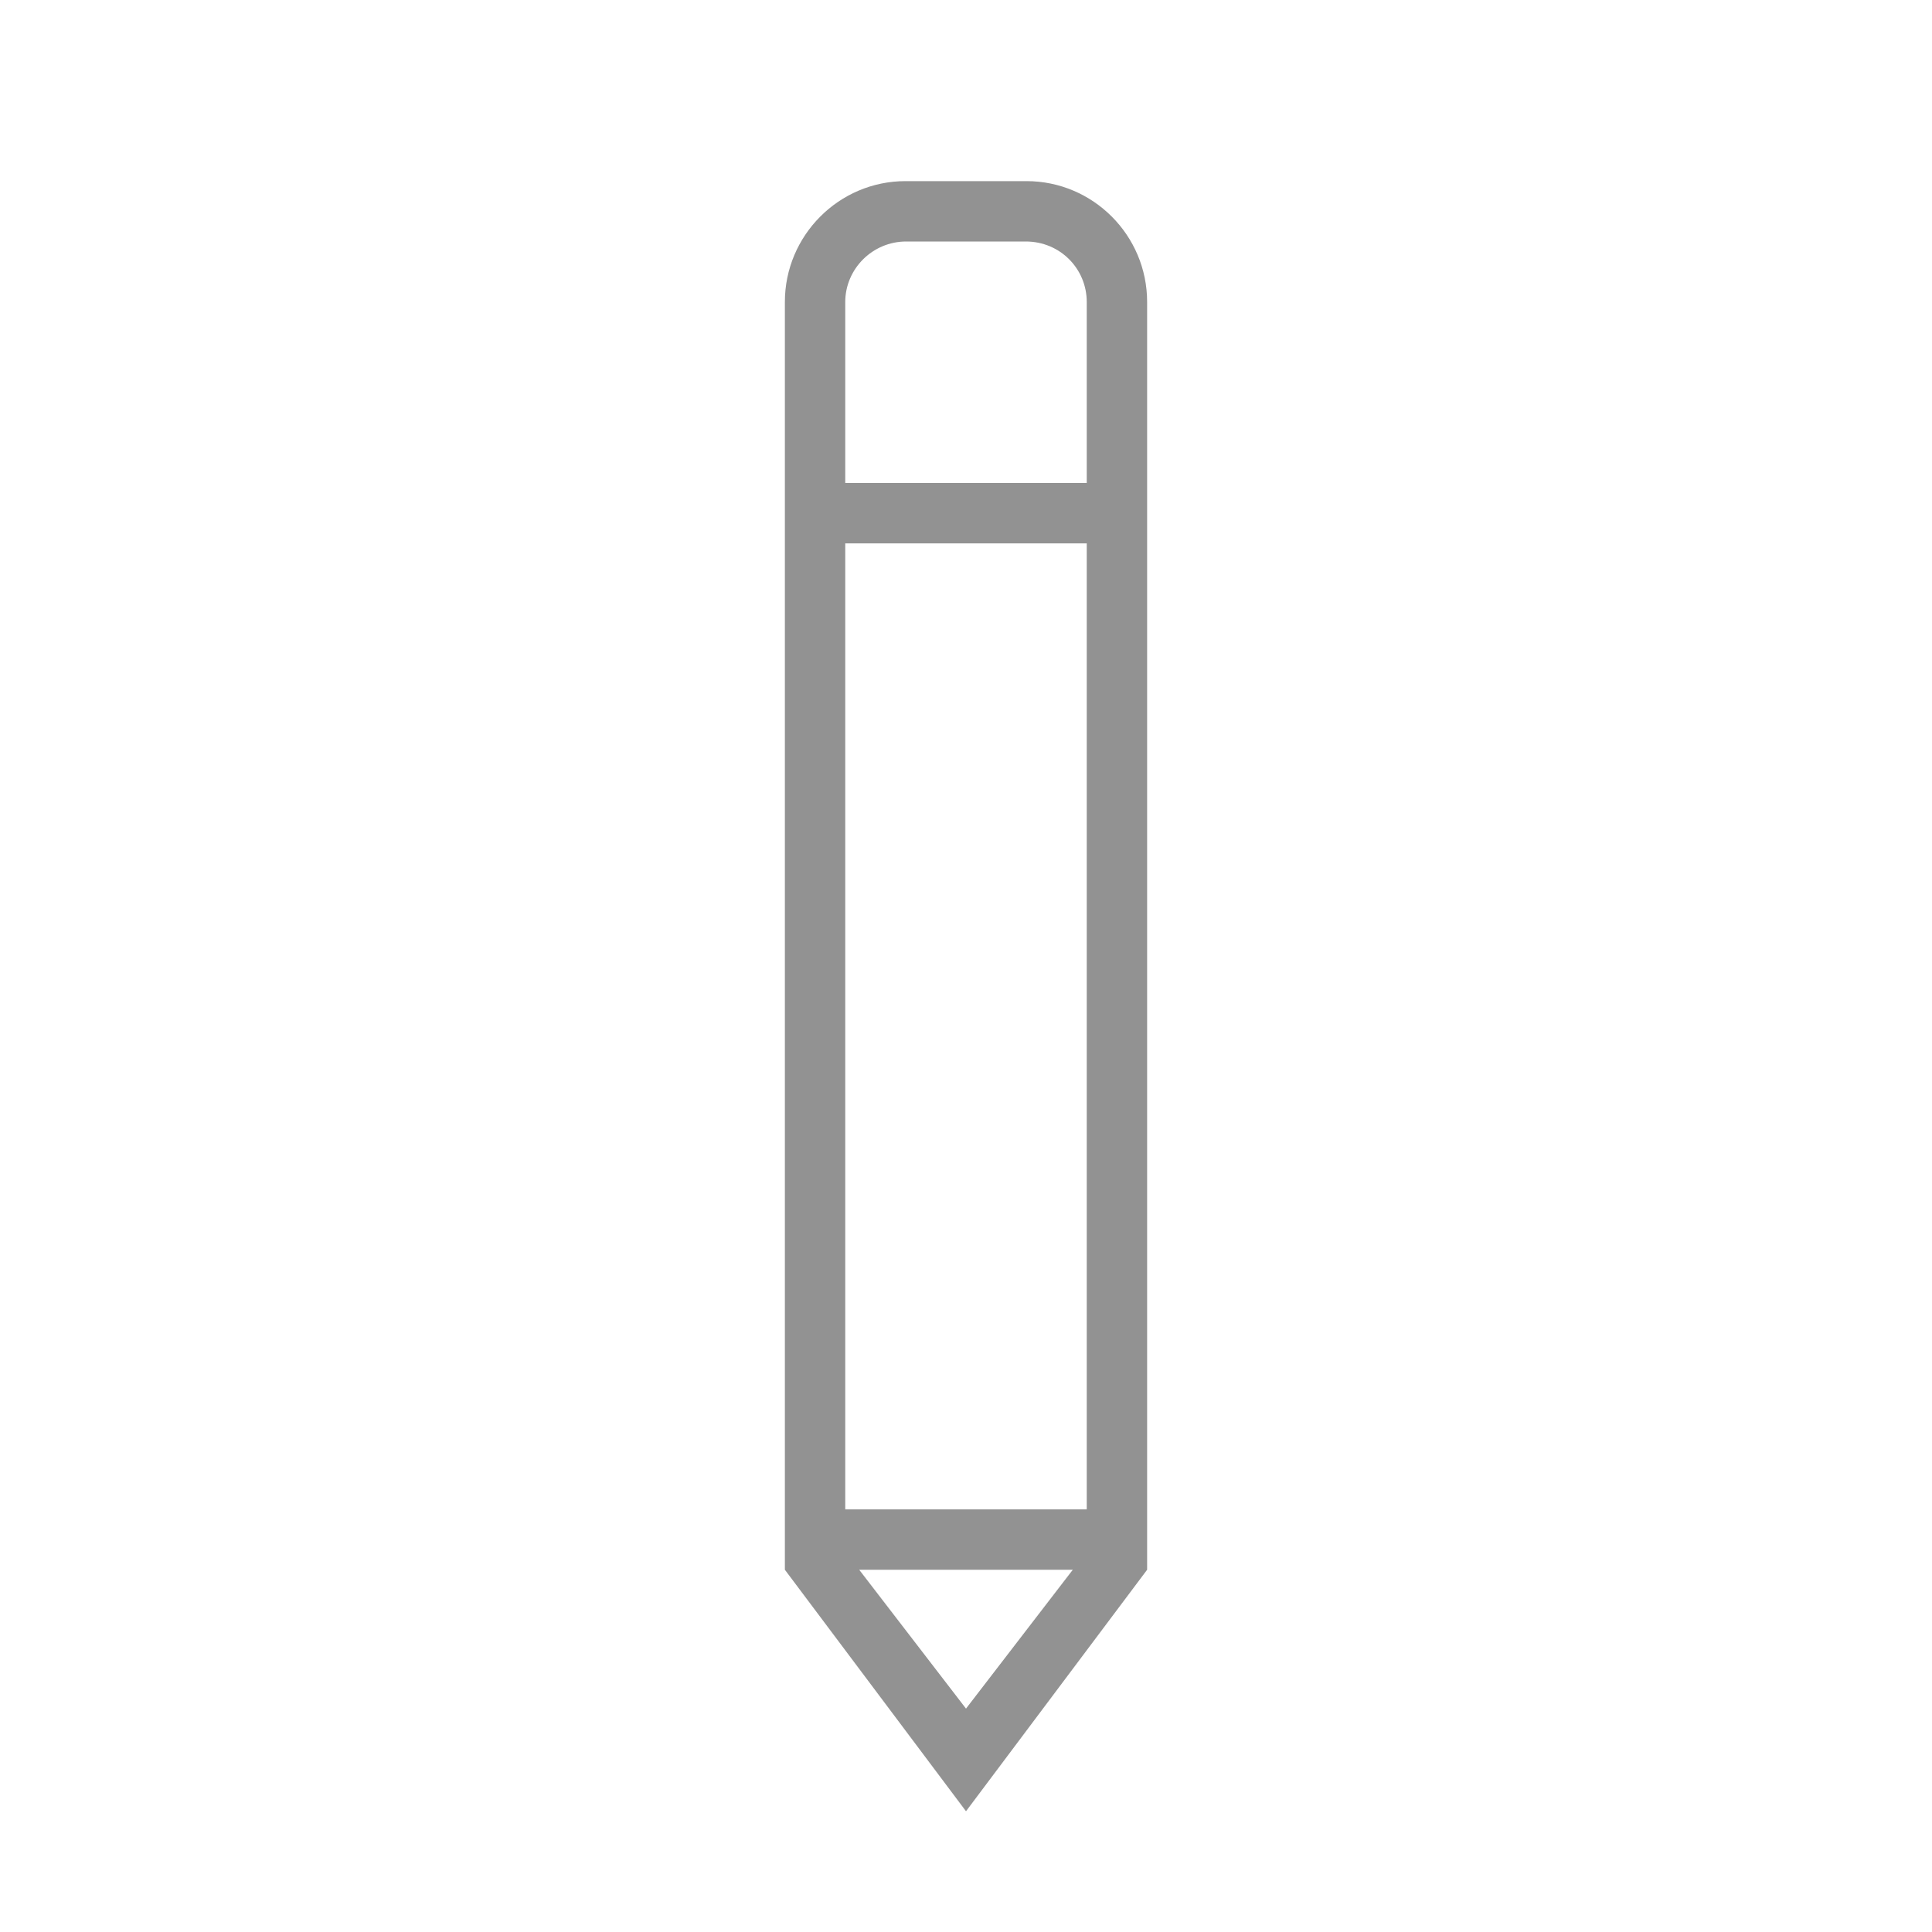
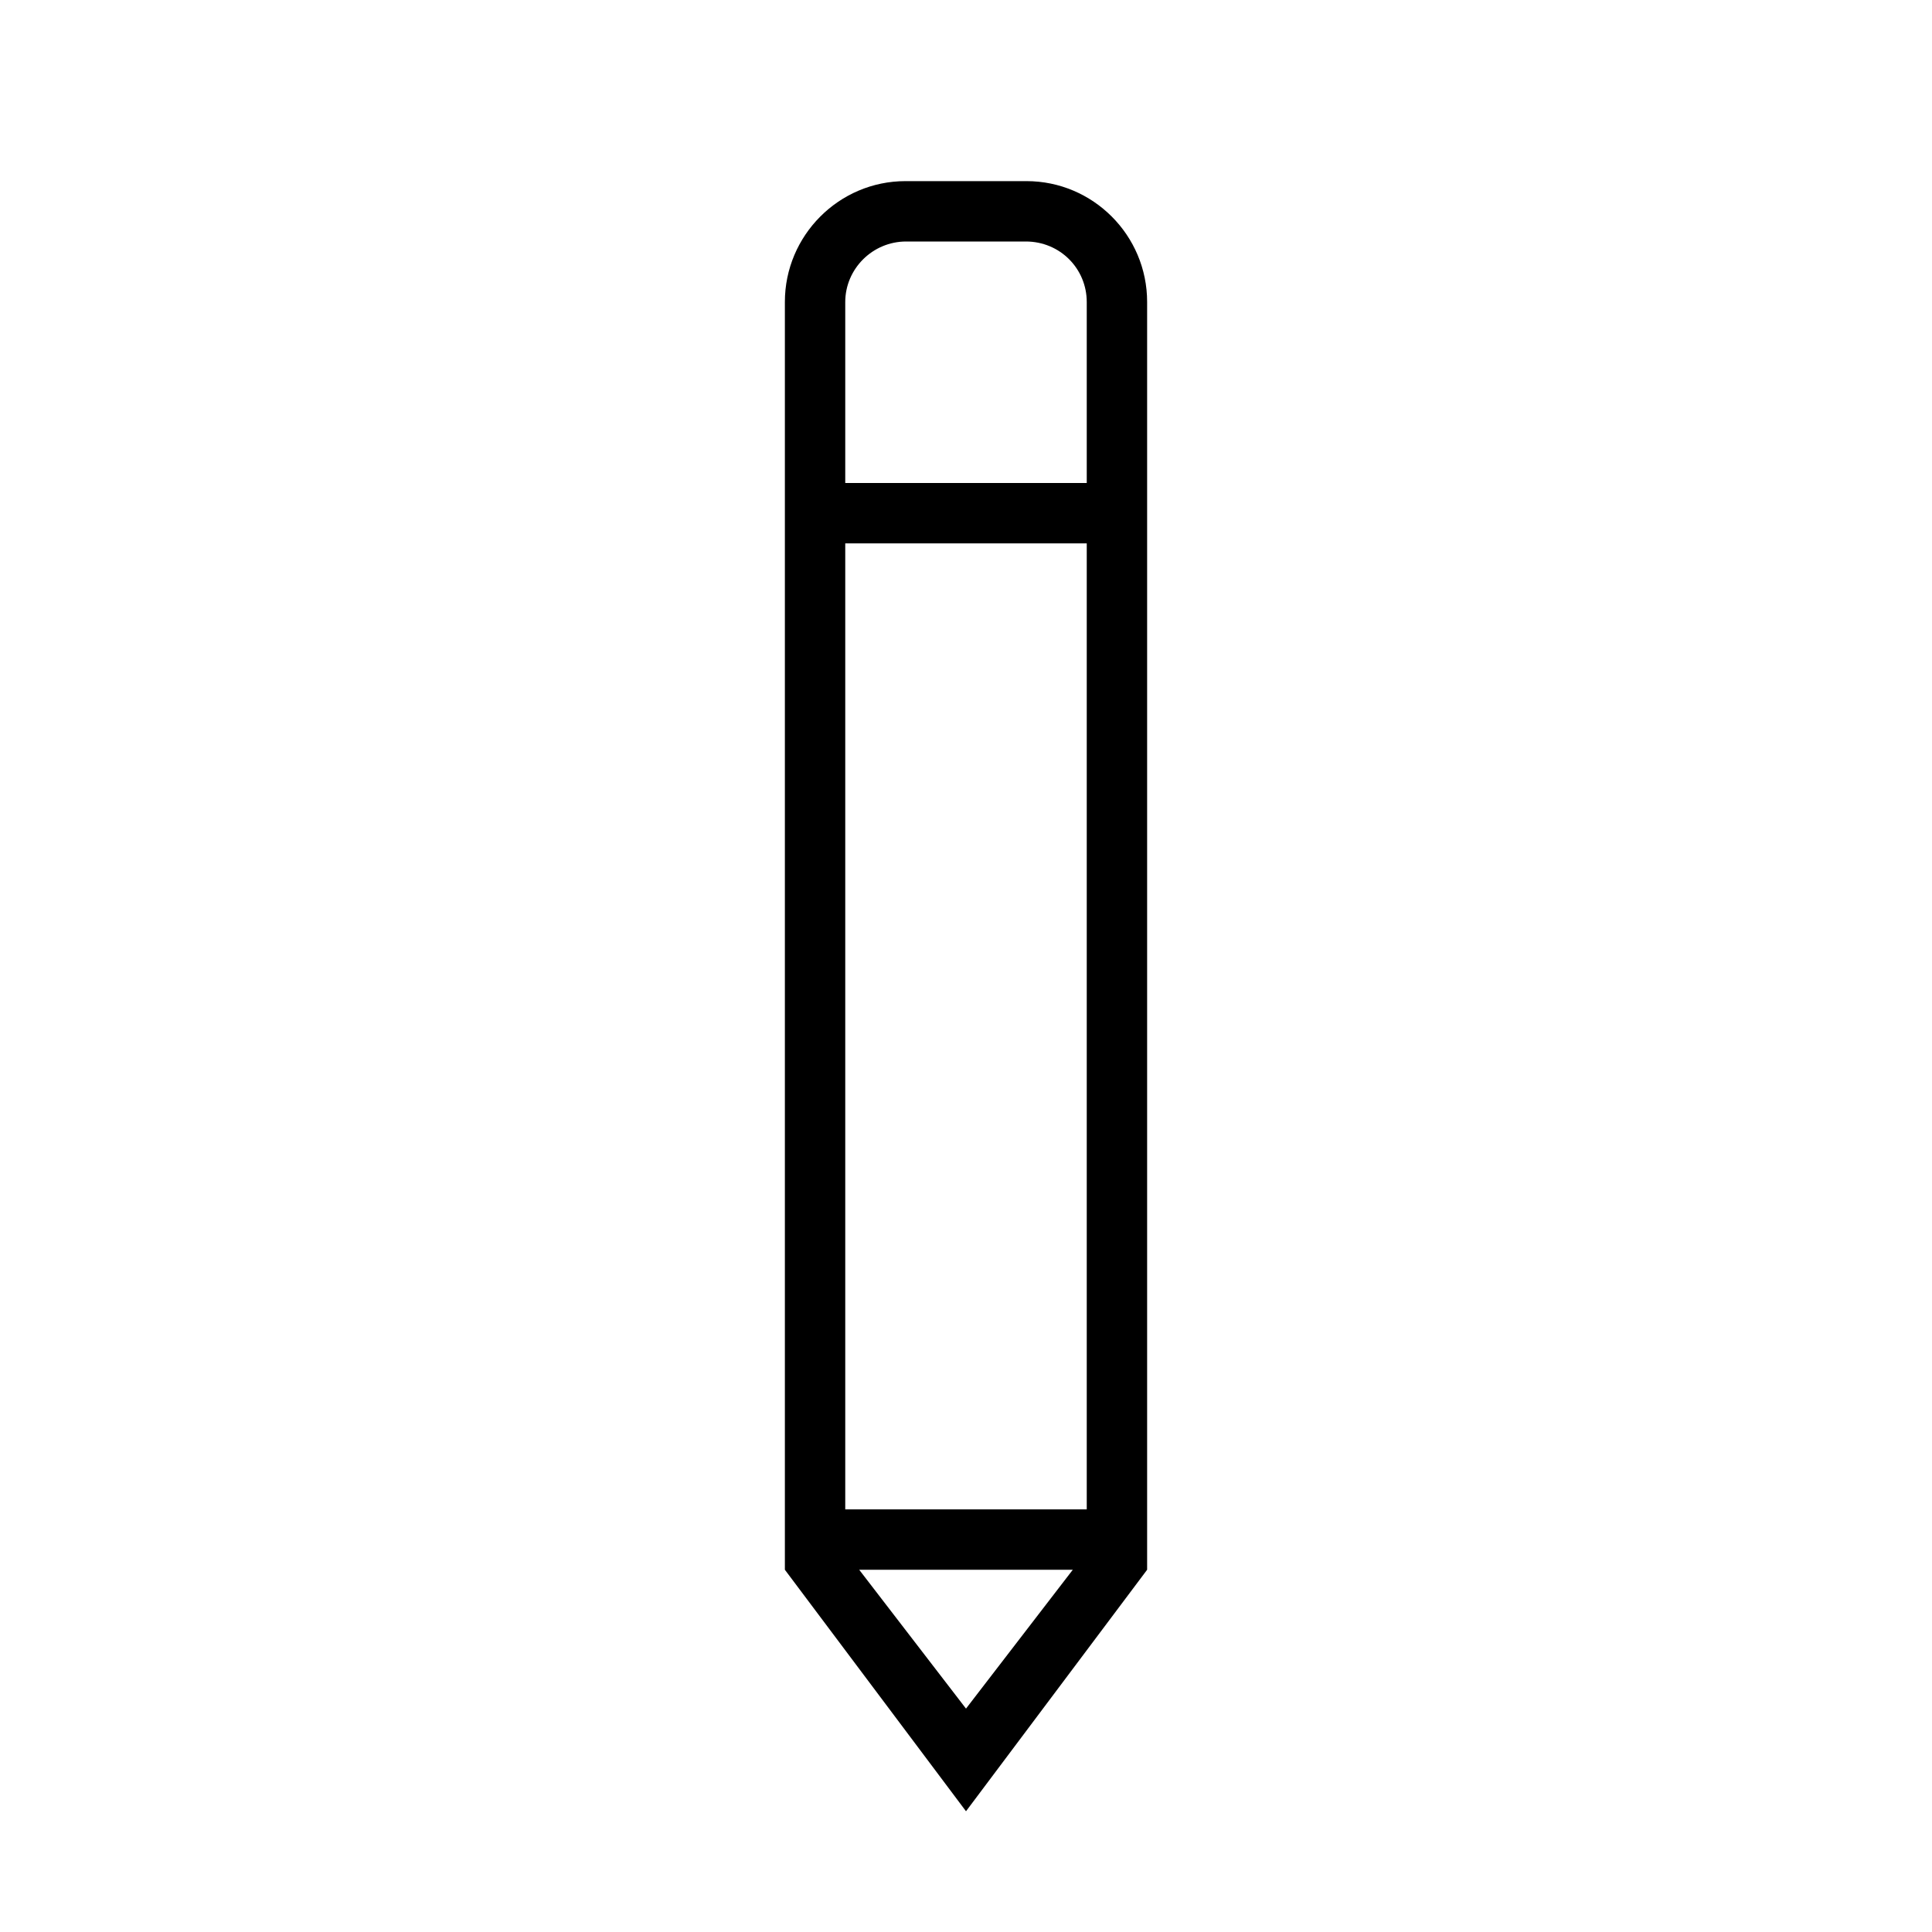
<svg xmlns="http://www.w3.org/2000/svg" width="32px" height="32px" viewBox="0 0 32 32" version="1.1">
  <defs />
-   <g id="Page-1" stroke="none" stroke-width="1" fill="none" fill-rule="evenodd">
-     <g id="icon-134-pen" fill="#929292">
+   <g id="Page-1" stroke="none" stroke-width="1" fill-rule="evenodd">
+     <g id="icon-134-pen">
      <path d="M18,25 L18,9 L18,9 L14,9 L14,25 L18,25 L18,25 Z M17.769,26 L16,28.3 L14.231,26 L17.769,26 L17.769,26 Z M18,8 L18,5.003 C18,4.449 17.557,4 16.991,4 L15.009,4 C14.452,4 14,4.453 14,5.003 L14,8 L18,8 L18,8 L18,8 Z M16,30 L19,26 L19,5.001 C19,3.896 18.102,3 17.002,3 L14.998,3 C13.894,3 13,3.902 13,5.001 L13,26 L16,30 L16,30 Z" id="pen" />
    </g>
  </g>
</svg>
